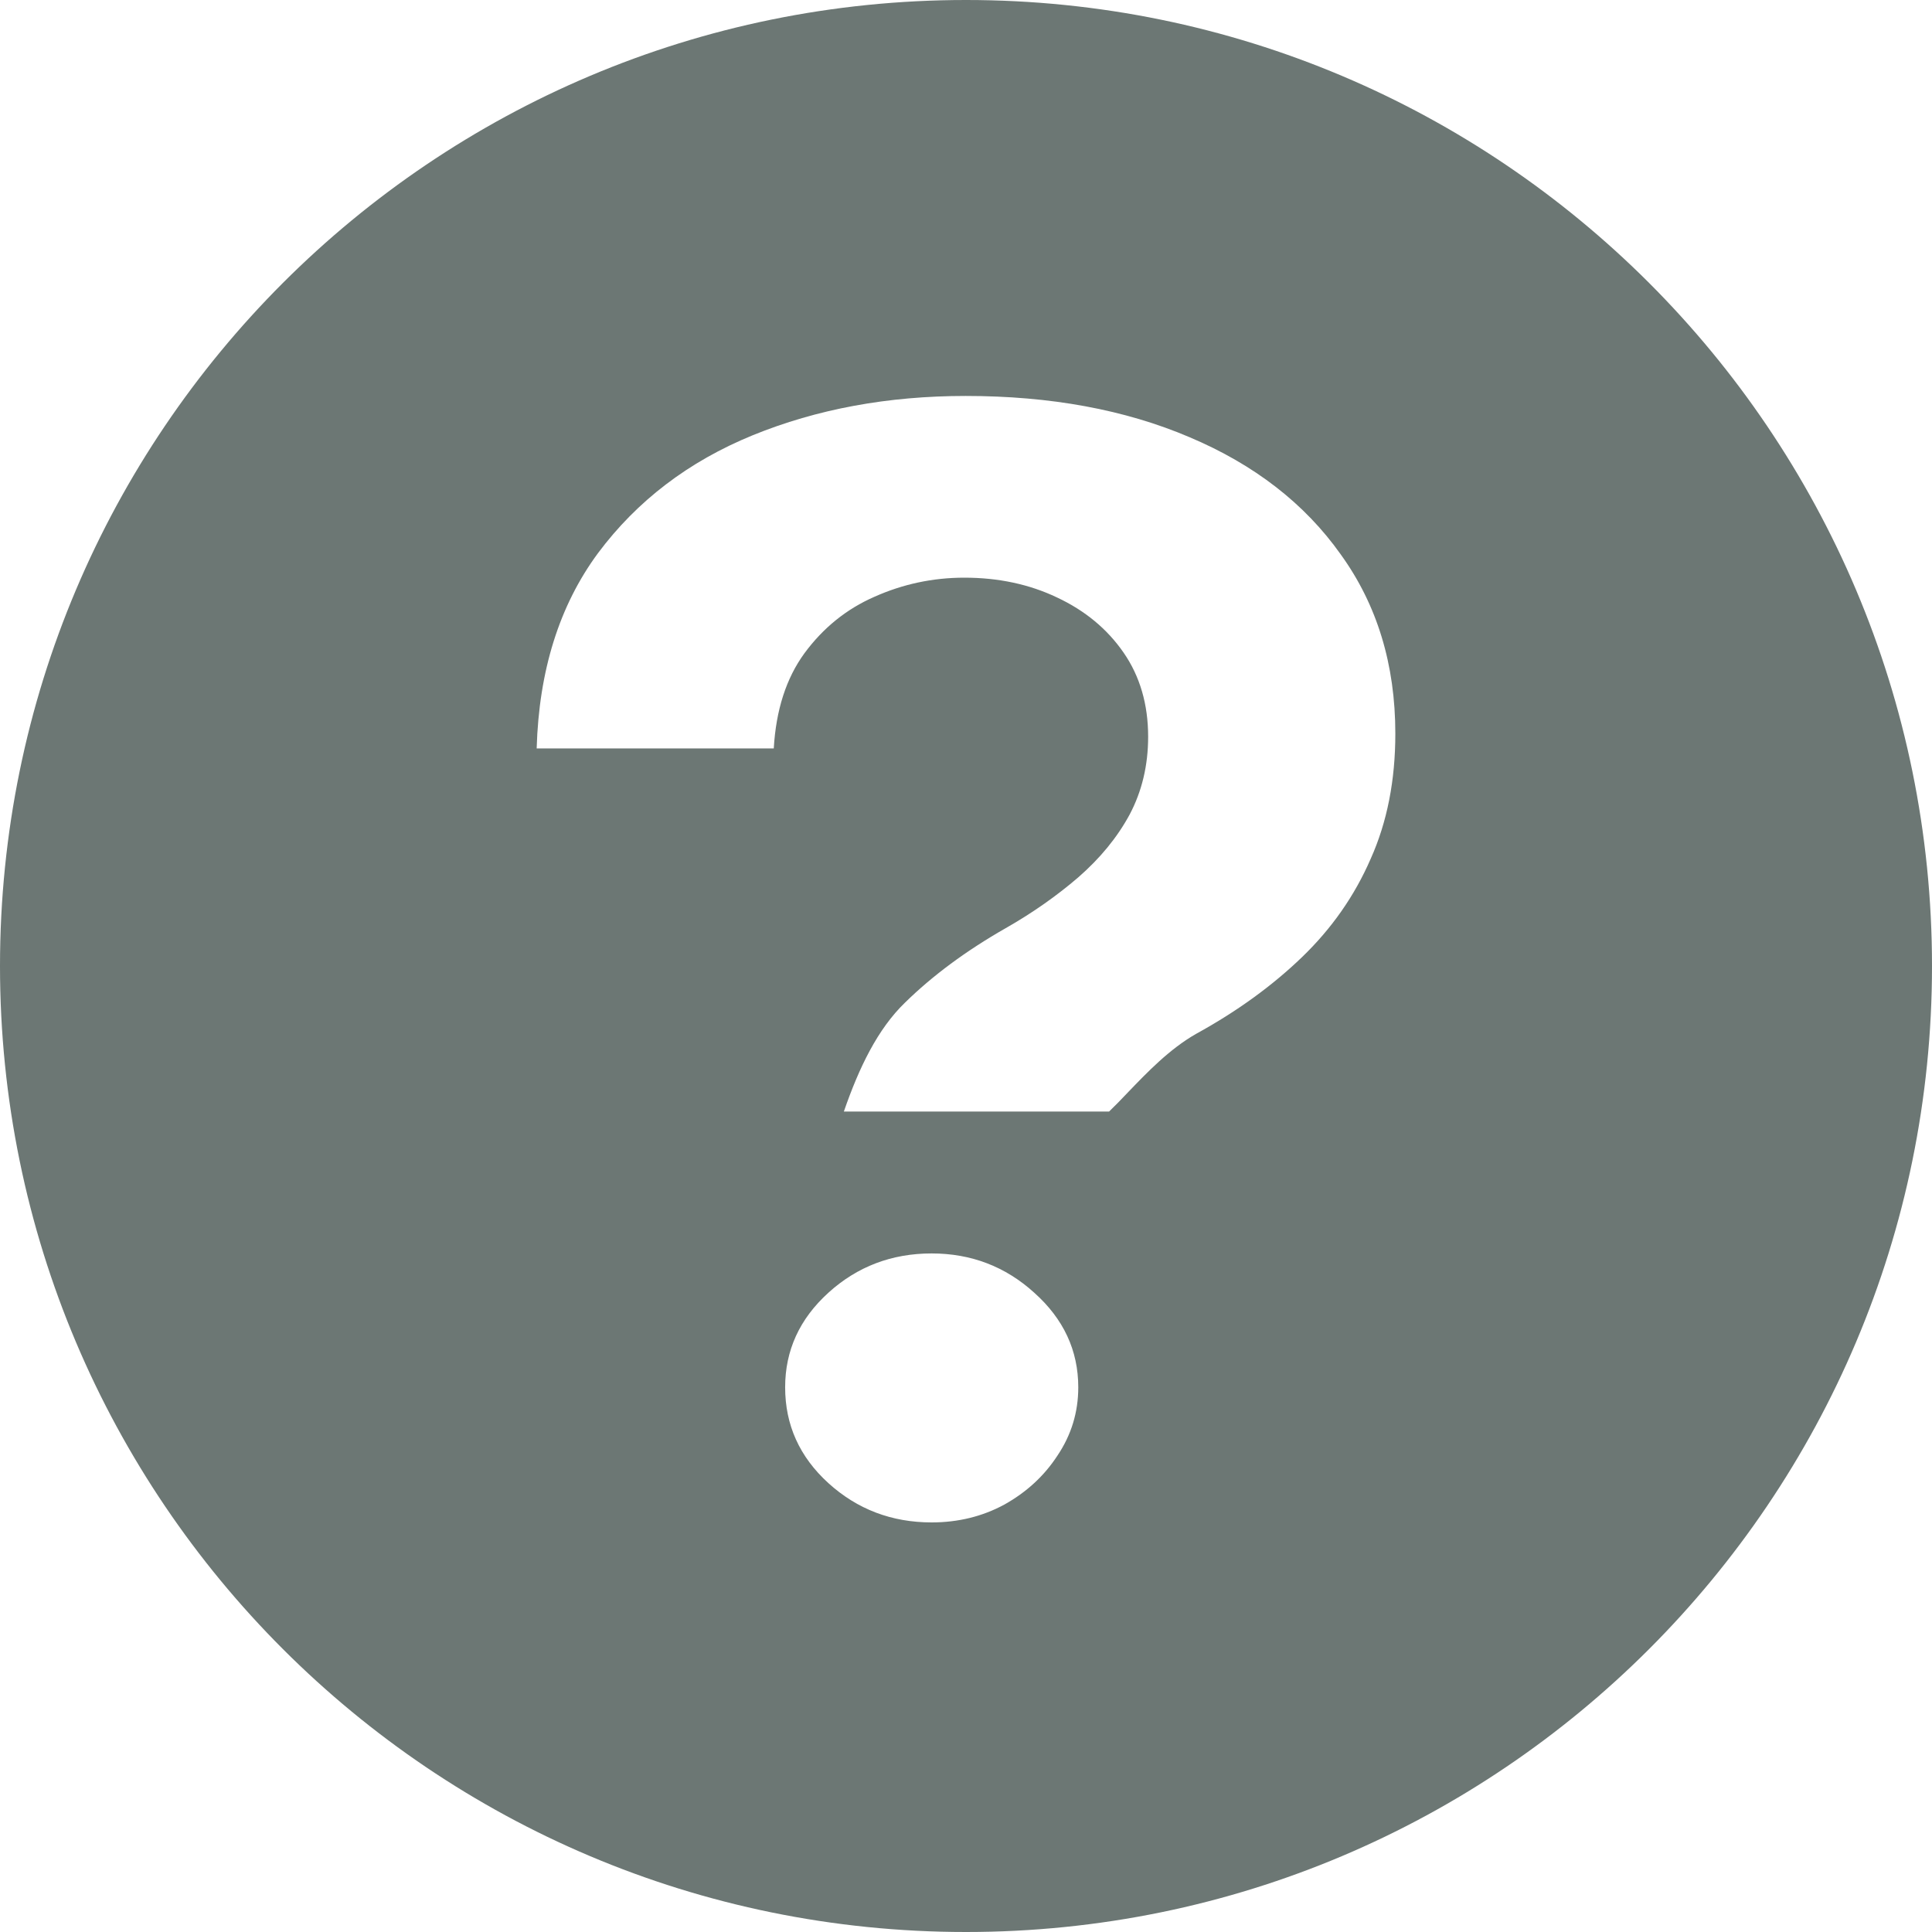
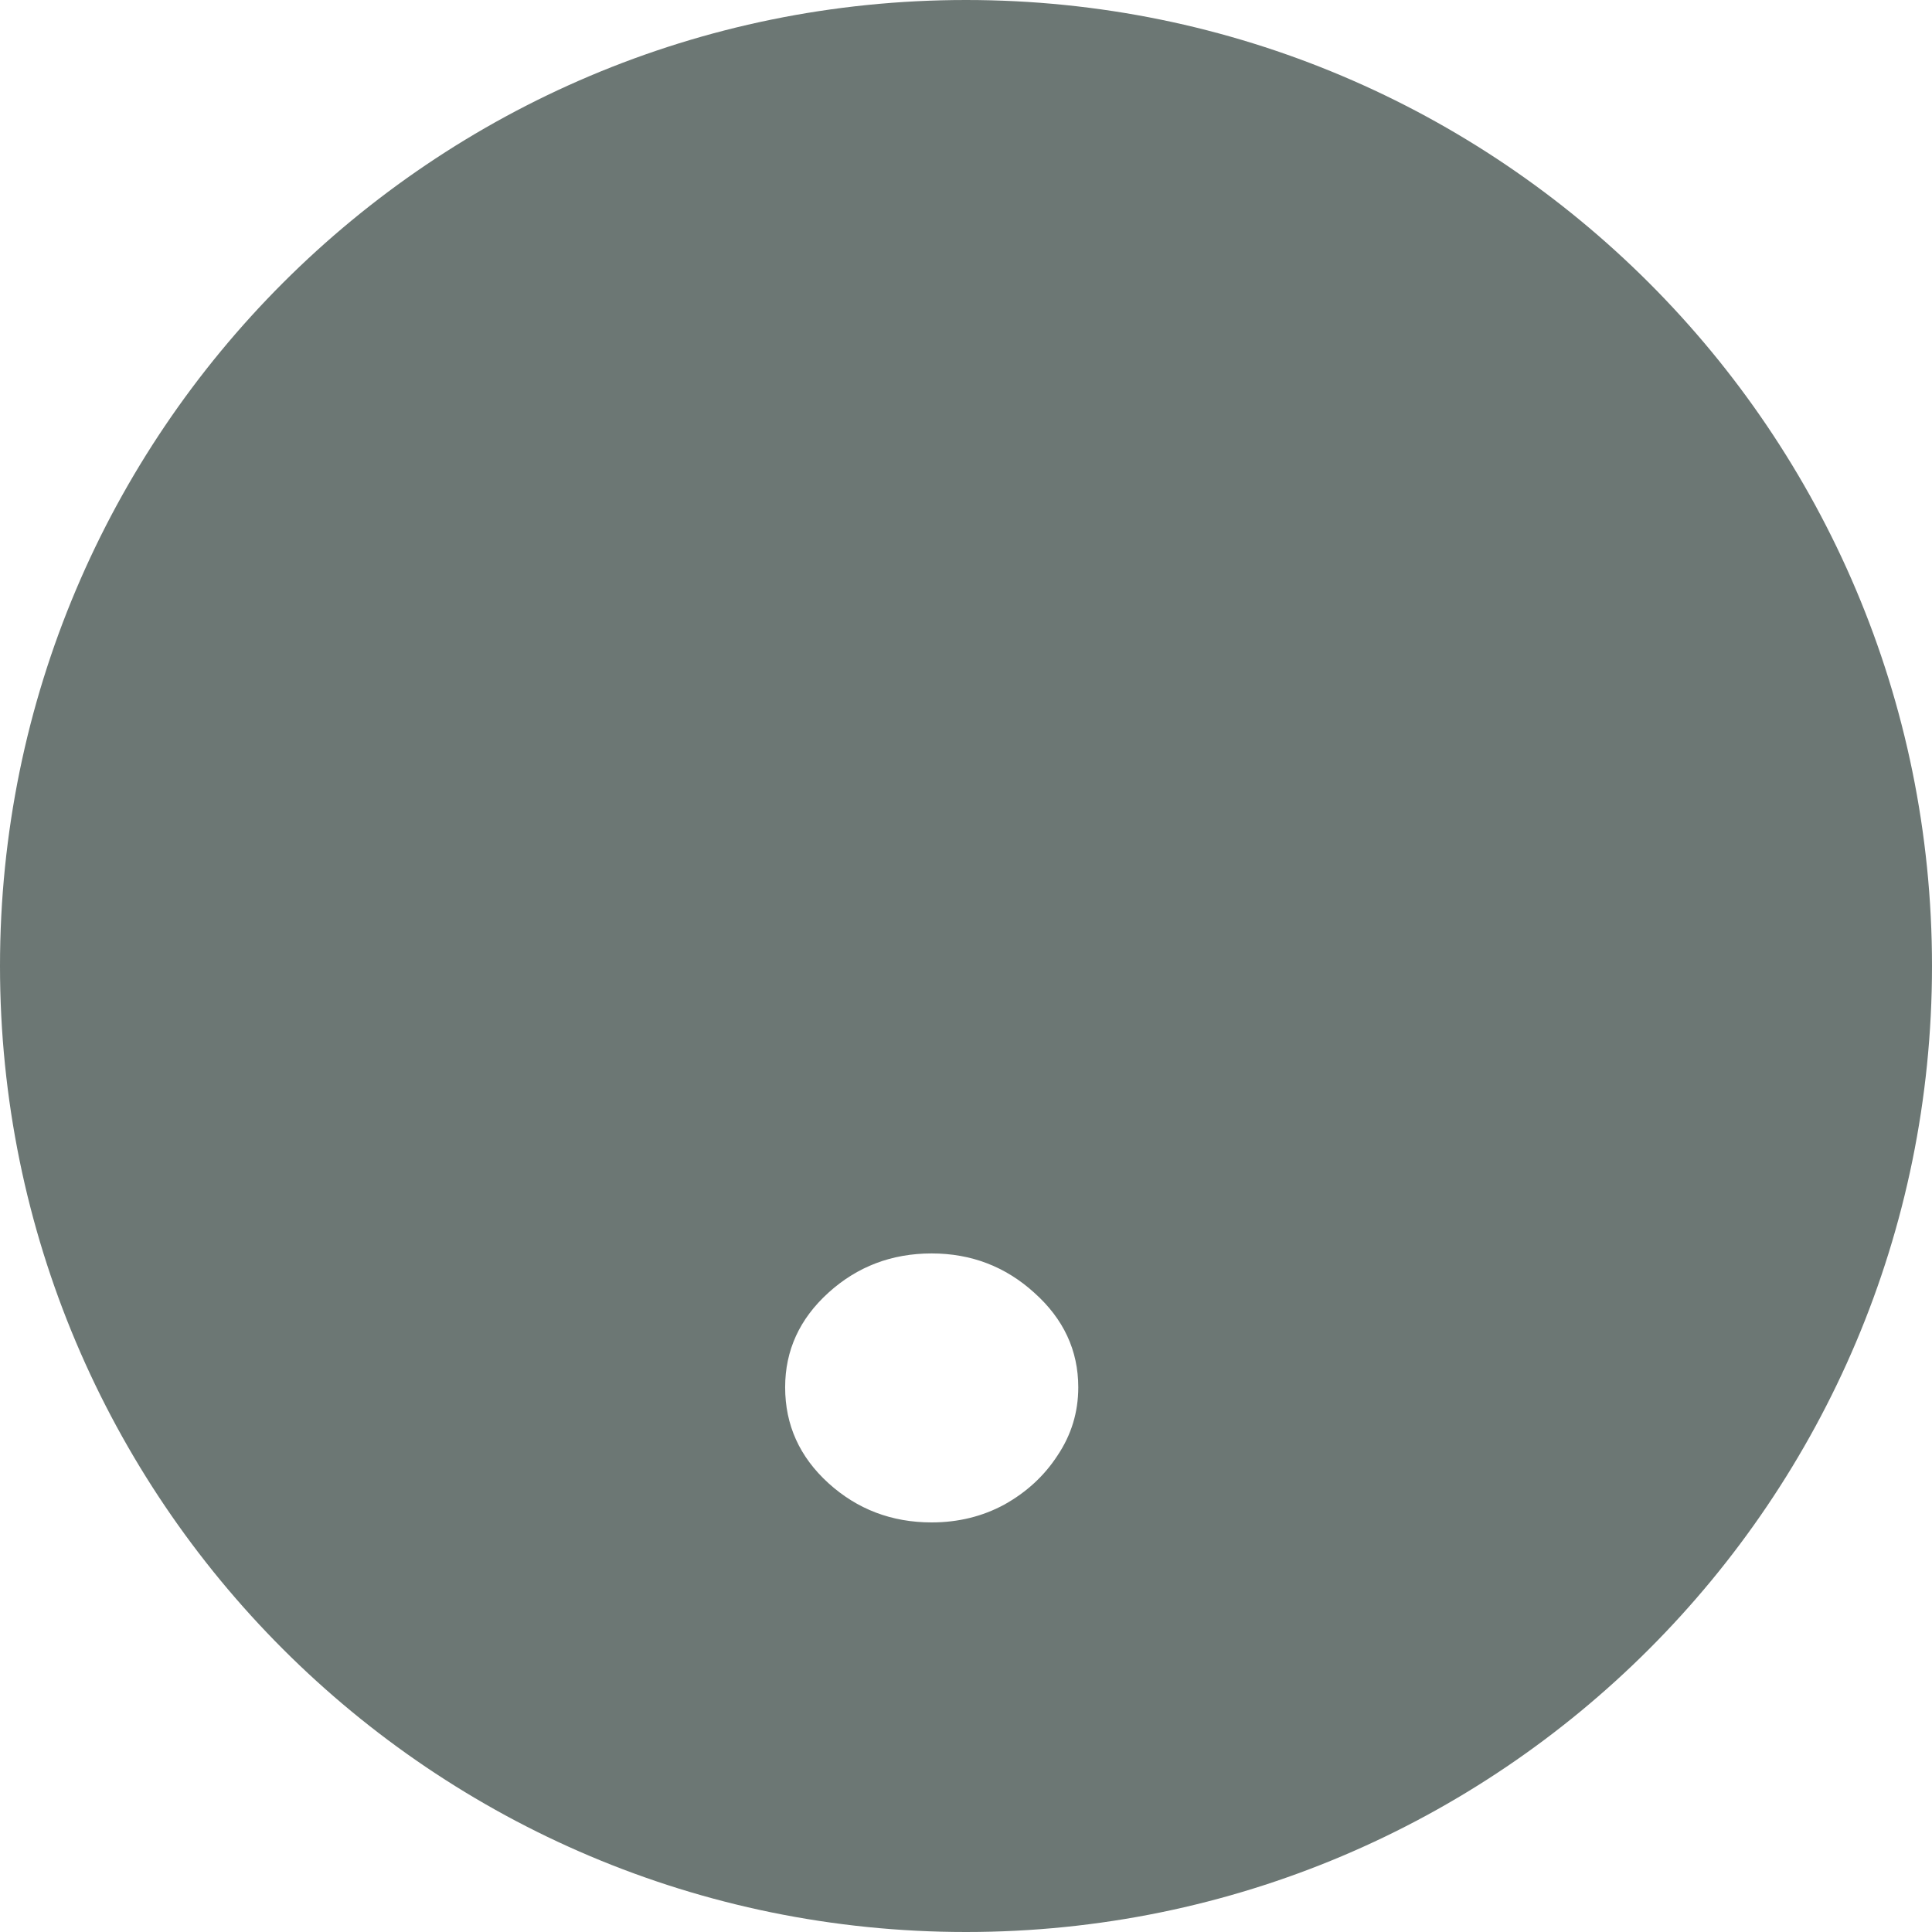
<svg xmlns="http://www.w3.org/2000/svg" width="18" height="18" viewBox="0 0 18 18" fill="none">
-   <path fill-rule="evenodd" clip-rule="evenodd" d="M9 18C13.971 18 18 13.971 18 9C18 4.029 13.971 0 9 0C4.029 0 0 4.029 0 9C0 13.971 4.029 18 9 18ZM8.432 9.341C8.176 9.588 8.003 9.948 7.862 10.356H10.333C10.388 10.303 10.447 10.243 10.508 10.178C10.687 9.992 10.895 9.774 11.144 9.632C11.525 9.423 11.854 9.184 12.131 8.917C12.408 8.65 12.621 8.345 12.77 8.002C12.924 7.659 13 7.27 13 6.835C13 6.191 12.83 5.634 12.491 5.165C12.156 4.692 11.686 4.328 11.082 4.073C10.482 3.817 9.787 3.689 8.997 3.689C8.273 3.689 7.611 3.811 7.011 4.056C6.415 4.3 5.935 4.666 5.571 5.154C5.211 5.642 5.021 6.248 5 6.973H7.209C7.23 6.614 7.325 6.319 7.495 6.086C7.669 5.85 7.886 5.674 8.147 5.56C8.411 5.442 8.691 5.382 8.984 5.382C9.303 5.382 9.591 5.444 9.847 5.566C10.108 5.688 10.315 5.859 10.468 6.08C10.621 6.301 10.697 6.563 10.697 6.864C10.697 7.131 10.639 7.373 10.524 7.59C10.408 7.804 10.248 7.998 10.046 8.174C9.847 8.345 9.622 8.504 9.369 8.648C9.001 8.858 8.689 9.089 8.432 9.341ZM8.68 14.184C8.308 14.184 7.987 14.062 7.718 13.818C7.449 13.573 7.315 13.276 7.315 12.925C7.315 12.582 7.449 12.288 7.718 12.044C7.987 11.8 8.308 11.678 8.68 11.678C9.048 11.678 9.367 11.8 9.636 12.044C9.909 12.288 10.046 12.582 10.046 12.925C10.046 13.158 9.981 13.369 9.853 13.56C9.729 13.751 9.563 13.903 9.357 14.018C9.154 14.128 8.928 14.184 8.68 14.184Z" fill="#6C7774" />
+   <path fillRule="evenodd" clipRule="evenodd" d="M9 18C13.971 18 18 13.971 18 9C18 4.029 13.971 0 9 0C4.029 0 0 4.029 0 9C0 13.971 4.029 18 9 18ZM8.432 9.341C8.176 9.588 8.003 9.948 7.862 10.356H10.333C10.388 10.303 10.447 10.243 10.508 10.178C10.687 9.992 10.895 9.774 11.144 9.632C11.525 9.423 11.854 9.184 12.131 8.917C12.408 8.65 12.621 8.345 12.77 8.002C12.924 7.659 13 7.27 13 6.835C13 6.191 12.83 5.634 12.491 5.165C12.156 4.692 11.686 4.328 11.082 4.073C10.482 3.817 9.787 3.689 8.997 3.689C8.273 3.689 7.611 3.811 7.011 4.056C6.415 4.3 5.935 4.666 5.571 5.154C5.211 5.642 5.021 6.248 5 6.973H7.209C7.23 6.614 7.325 6.319 7.495 6.086C7.669 5.85 7.886 5.674 8.147 5.56C8.411 5.442 8.691 5.382 8.984 5.382C9.303 5.382 9.591 5.444 9.847 5.566C10.108 5.688 10.315 5.859 10.468 6.08C10.621 6.301 10.697 6.563 10.697 6.864C10.697 7.131 10.639 7.373 10.524 7.59C10.408 7.804 10.248 7.998 10.046 8.174C9.847 8.345 9.622 8.504 9.369 8.648C9.001 8.858 8.689 9.089 8.432 9.341ZM8.68 14.184C8.308 14.184 7.987 14.062 7.718 13.818C7.449 13.573 7.315 13.276 7.315 12.925C7.315 12.582 7.449 12.288 7.718 12.044C7.987 11.8 8.308 11.678 8.68 11.678C9.048 11.678 9.367 11.8 9.636 12.044C9.909 12.288 10.046 12.582 10.046 12.925C10.046 13.158 9.981 13.369 9.853 13.56C9.729 13.751 9.563 13.903 9.357 14.018C9.154 14.128 8.928 14.184 8.68 14.184Z" fill="#6C7774" />
</svg>
